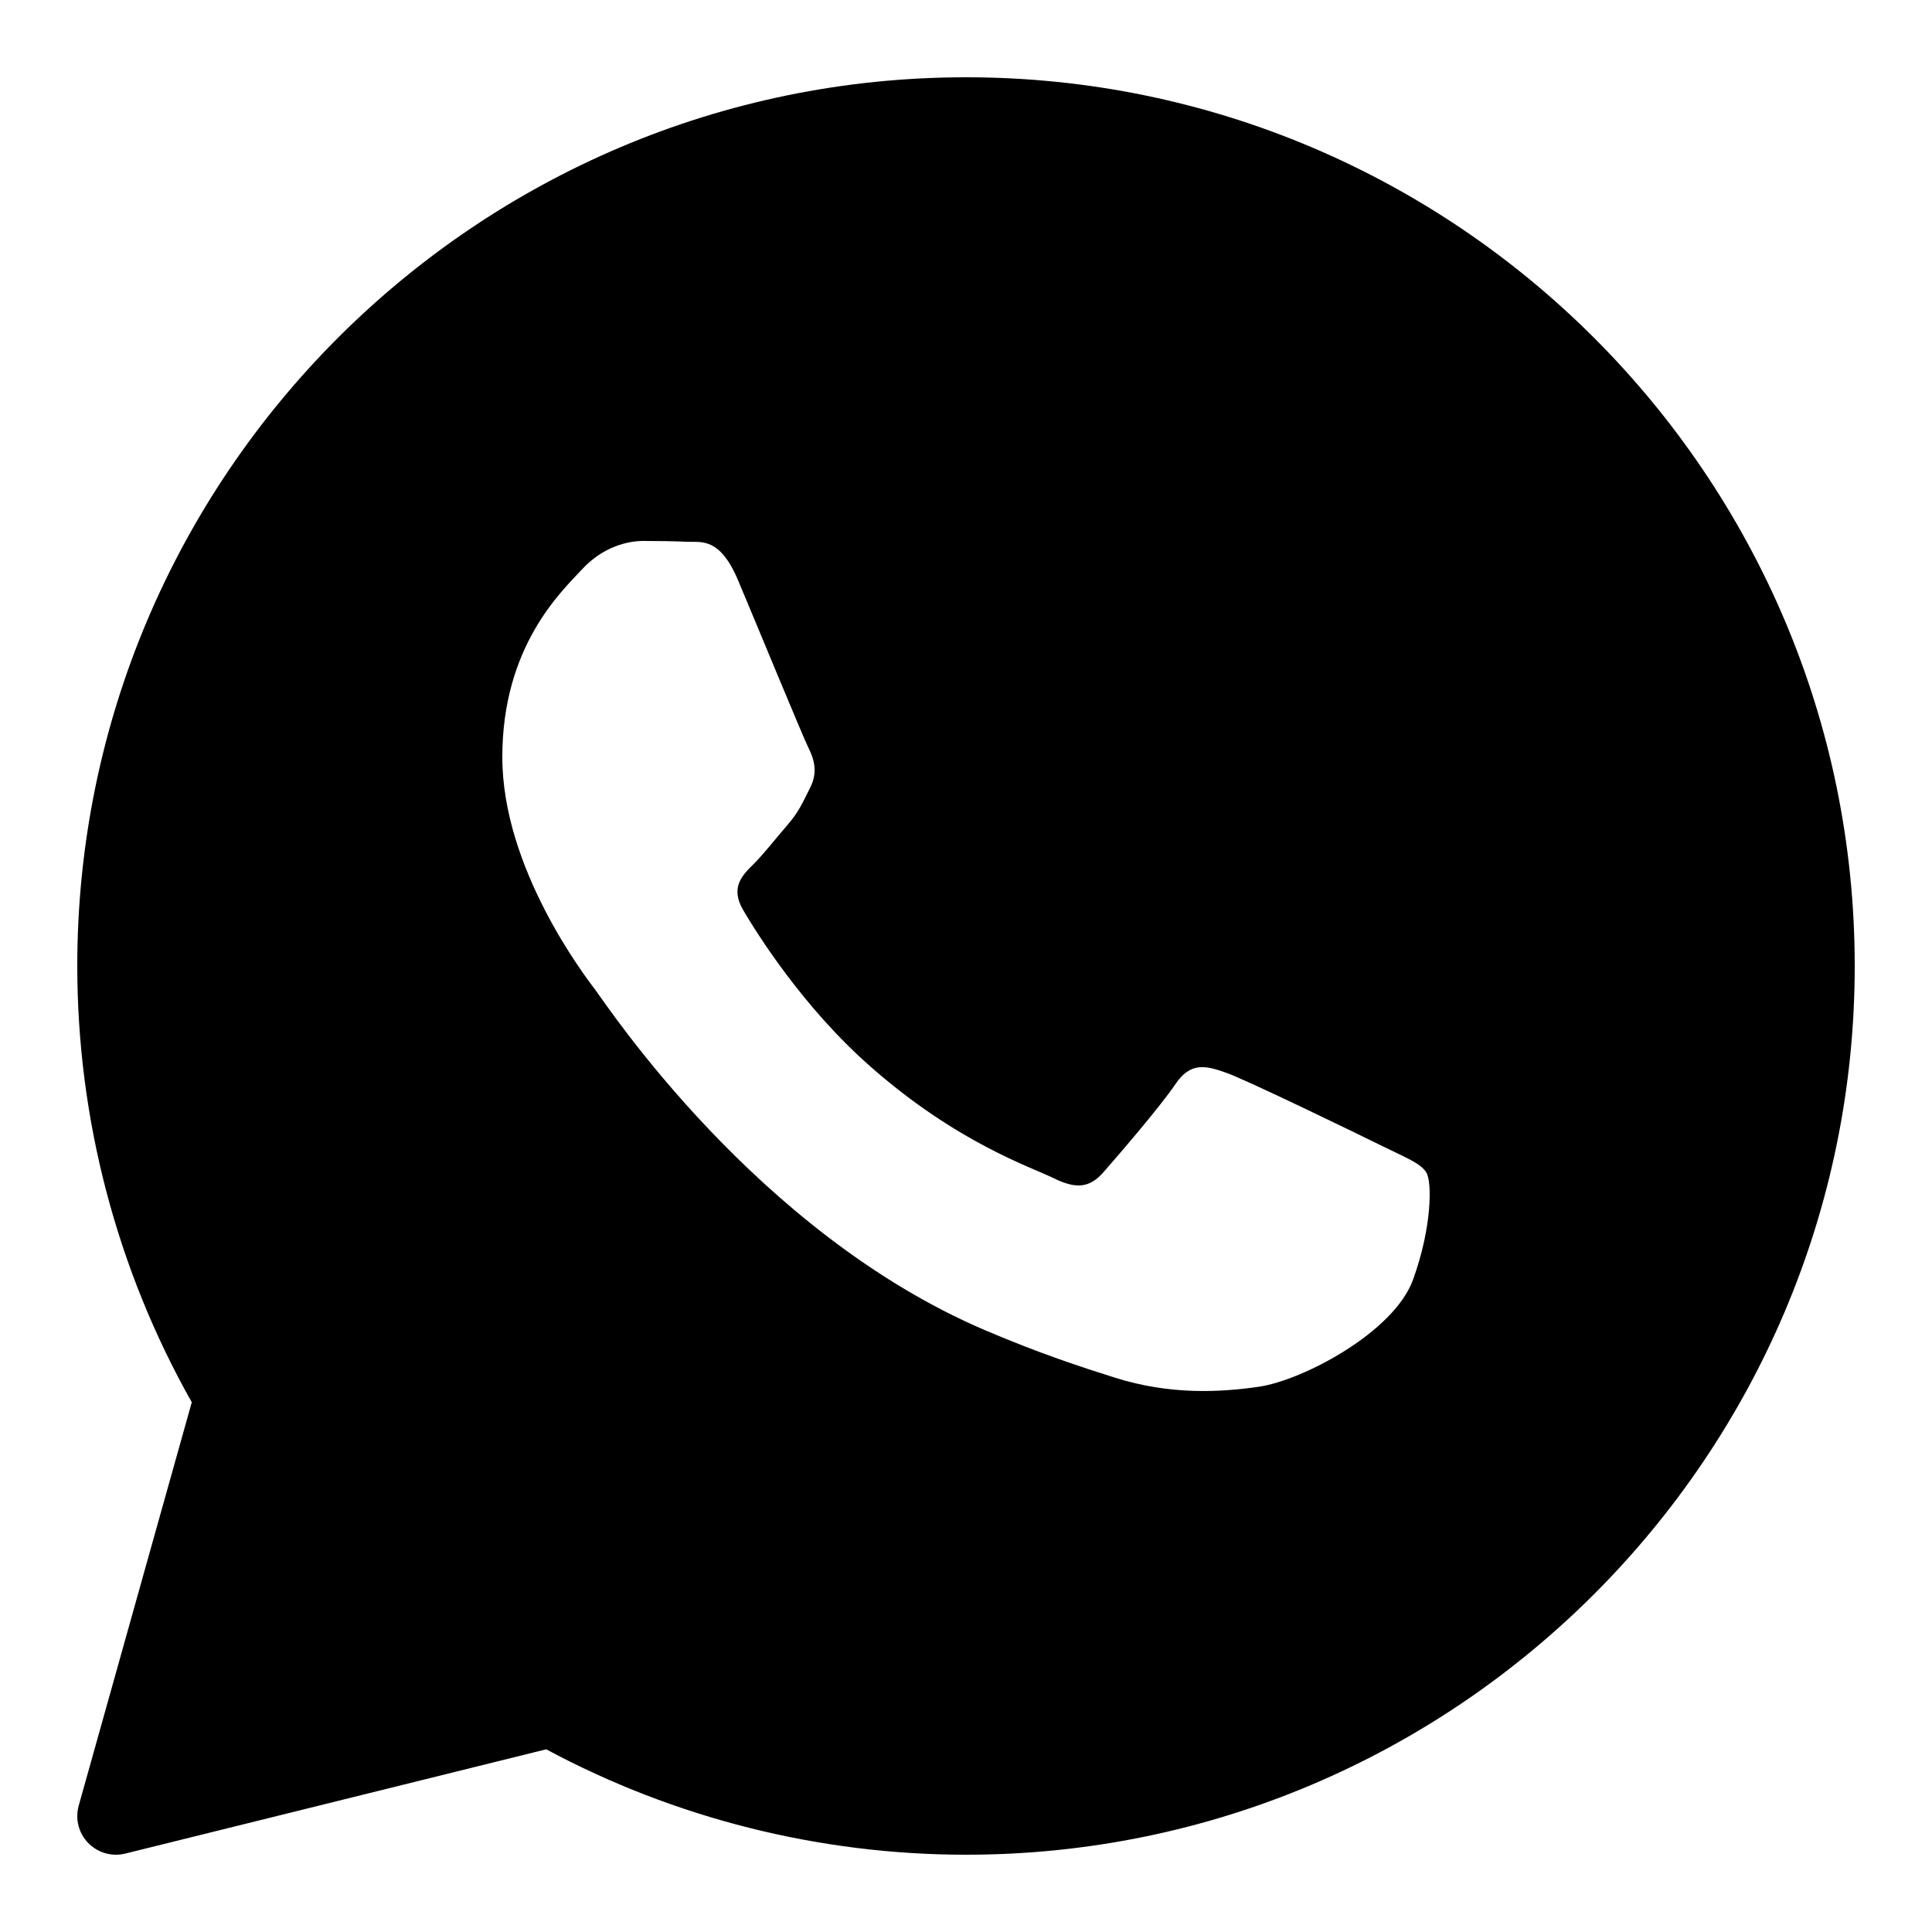
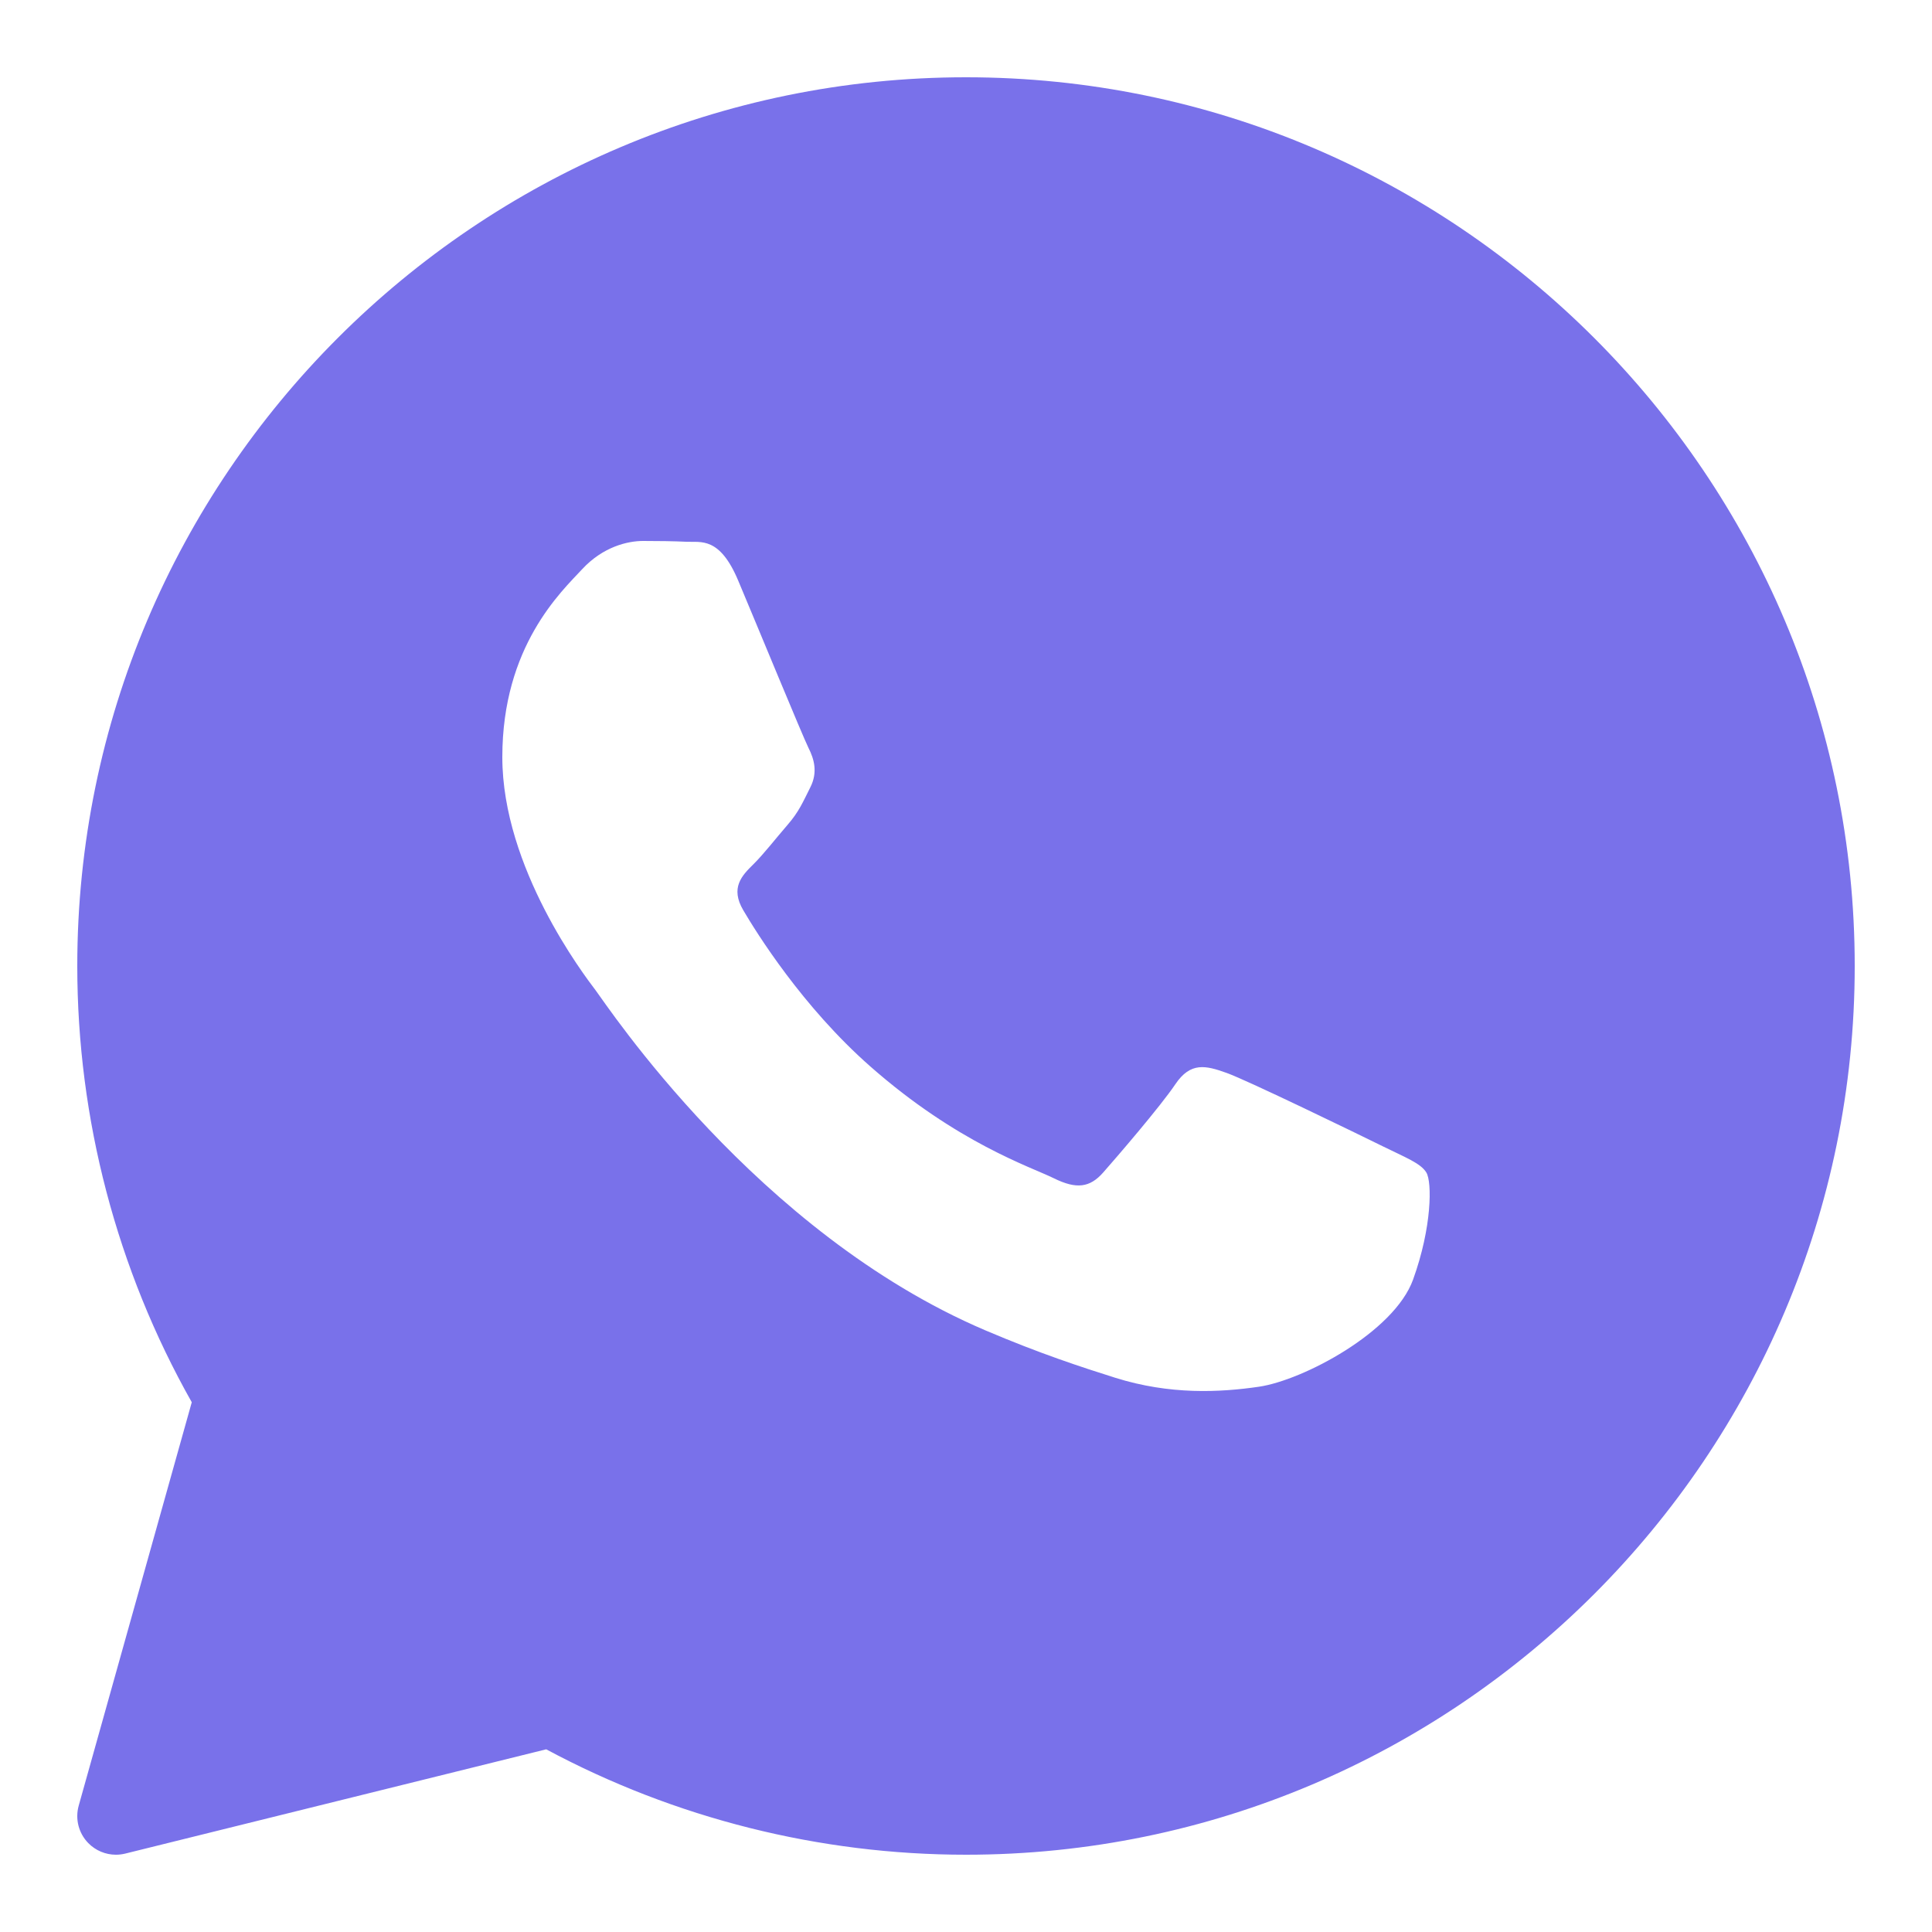
<svg xmlns="http://www.w3.org/2000/svg" viewBox="0 0 50 50" width="50px" height="50px">
-   <path d="M25,2C12.318,2,2,12.318,2,25c0,3.96,1.023,7.854,2.963,11.29L2.037,46.73c-0.096,0.343-0.003,0.711,0.245,0.966 C2.473,47.893,2.733,48,3,48c0.08,0,0.161-0.01,0.24-0.029l10.896-2.699C17.463,47.058,21.21,48,25,48c12.682,0,23-10.318,23-23 S37.682,2,25,2z M36.57,33.116c-0.492,1.362-2.852,2.605-3.986,2.772c-1.018,0.149-2.306,0.213-3.72-0.231 c-0.857-0.27-1.957-0.628-3.366-1.229c-5.923-2.526-9.791-8.415-10.087-8.804C15.116,25.235,13,22.463,13,19.594 s1.525-4.28,2.067-4.864c0.542-0.584,1.181-0.73,1.575-0.73s0.787,0.005,1.132,0.021c0.363,0.018,0.85-0.137,1.329,1.001 c0.492,1.168,1.673,4.037,1.819,4.33c0.148,0.292,0.246,0.633,0.05,1.022c-0.196,0.389-0.294,0.632-0.59,0.973 s-0.62,0.76-0.886,1.022c-0.296,0.291-0.603,0.606-0.259,1.19c0.344,0.584,1.529,2.493,3.285,4.039 c2.255,1.986,4.158,2.602,4.748,2.894c0.59,0.292,0.935,0.243,1.279-0.146c0.344-0.39,1.476-1.703,1.869-2.286 s0.787-0.487,1.329-0.292c0.542,0.194,3.445,1.604,4.035,1.896c0.59,0.292,0.984,0.438,1.132,0.681 C37.062,30.587,37.062,31.755,36.57,33.116z" />
+   <path fill="#7971EA" d="M25,2C12.318,2,2,12.318,2,25c0,3.96,1.023,7.854,2.963,11.29L2.037,46.73c-0.096,0.343-0.003,0.711,0.245,0.966 C2.473,47.893,2.733,48,3,48c0.08,0,0.161-0.01,0.24-0.029l10.896-2.699C17.463,47.058,21.21,48,25,48c12.682,0,23-10.318,23-23 S37.682,2,25,2z M36.57,33.116c-0.492,1.362-2.852,2.605-3.986,2.772c-1.018,0.149-2.306,0.213-3.72-0.231 c-0.857-0.27-1.957-0.628-3.366-1.229c-5.923-2.526-9.791-8.415-10.087-8.804C15.116,25.235,13,22.463,13,19.594 s1.525-4.28,2.067-4.864c0.542-0.584,1.181-0.73,1.575-0.73s0.787,0.005,1.132,0.021c0.363,0.018,0.85-0.137,1.329,1.001 c0.492,1.168,1.673,4.037,1.819,4.33c0.148,0.292,0.246,0.633,0.05,1.022c-0.196,0.389-0.294,0.632-0.59,0.973 s-0.62,0.76-0.886,1.022c-0.296,0.291-0.603,0.606-0.259,1.19c0.344,0.584,1.529,2.493,3.285,4.039 c2.255,1.986,4.158,2.602,4.748,2.894c0.59,0.292,0.935,0.243,1.279-0.146c0.344-0.39,1.476-1.703,1.869-2.286 s0.787-0.487,1.329-0.292c0.542,0.194,3.445,1.604,4.035,1.896c0.59,0.292,0.984,0.438,1.132,0.681 C37.062,30.587,37.062,31.755,36.57,33.116z" />
</svg>
